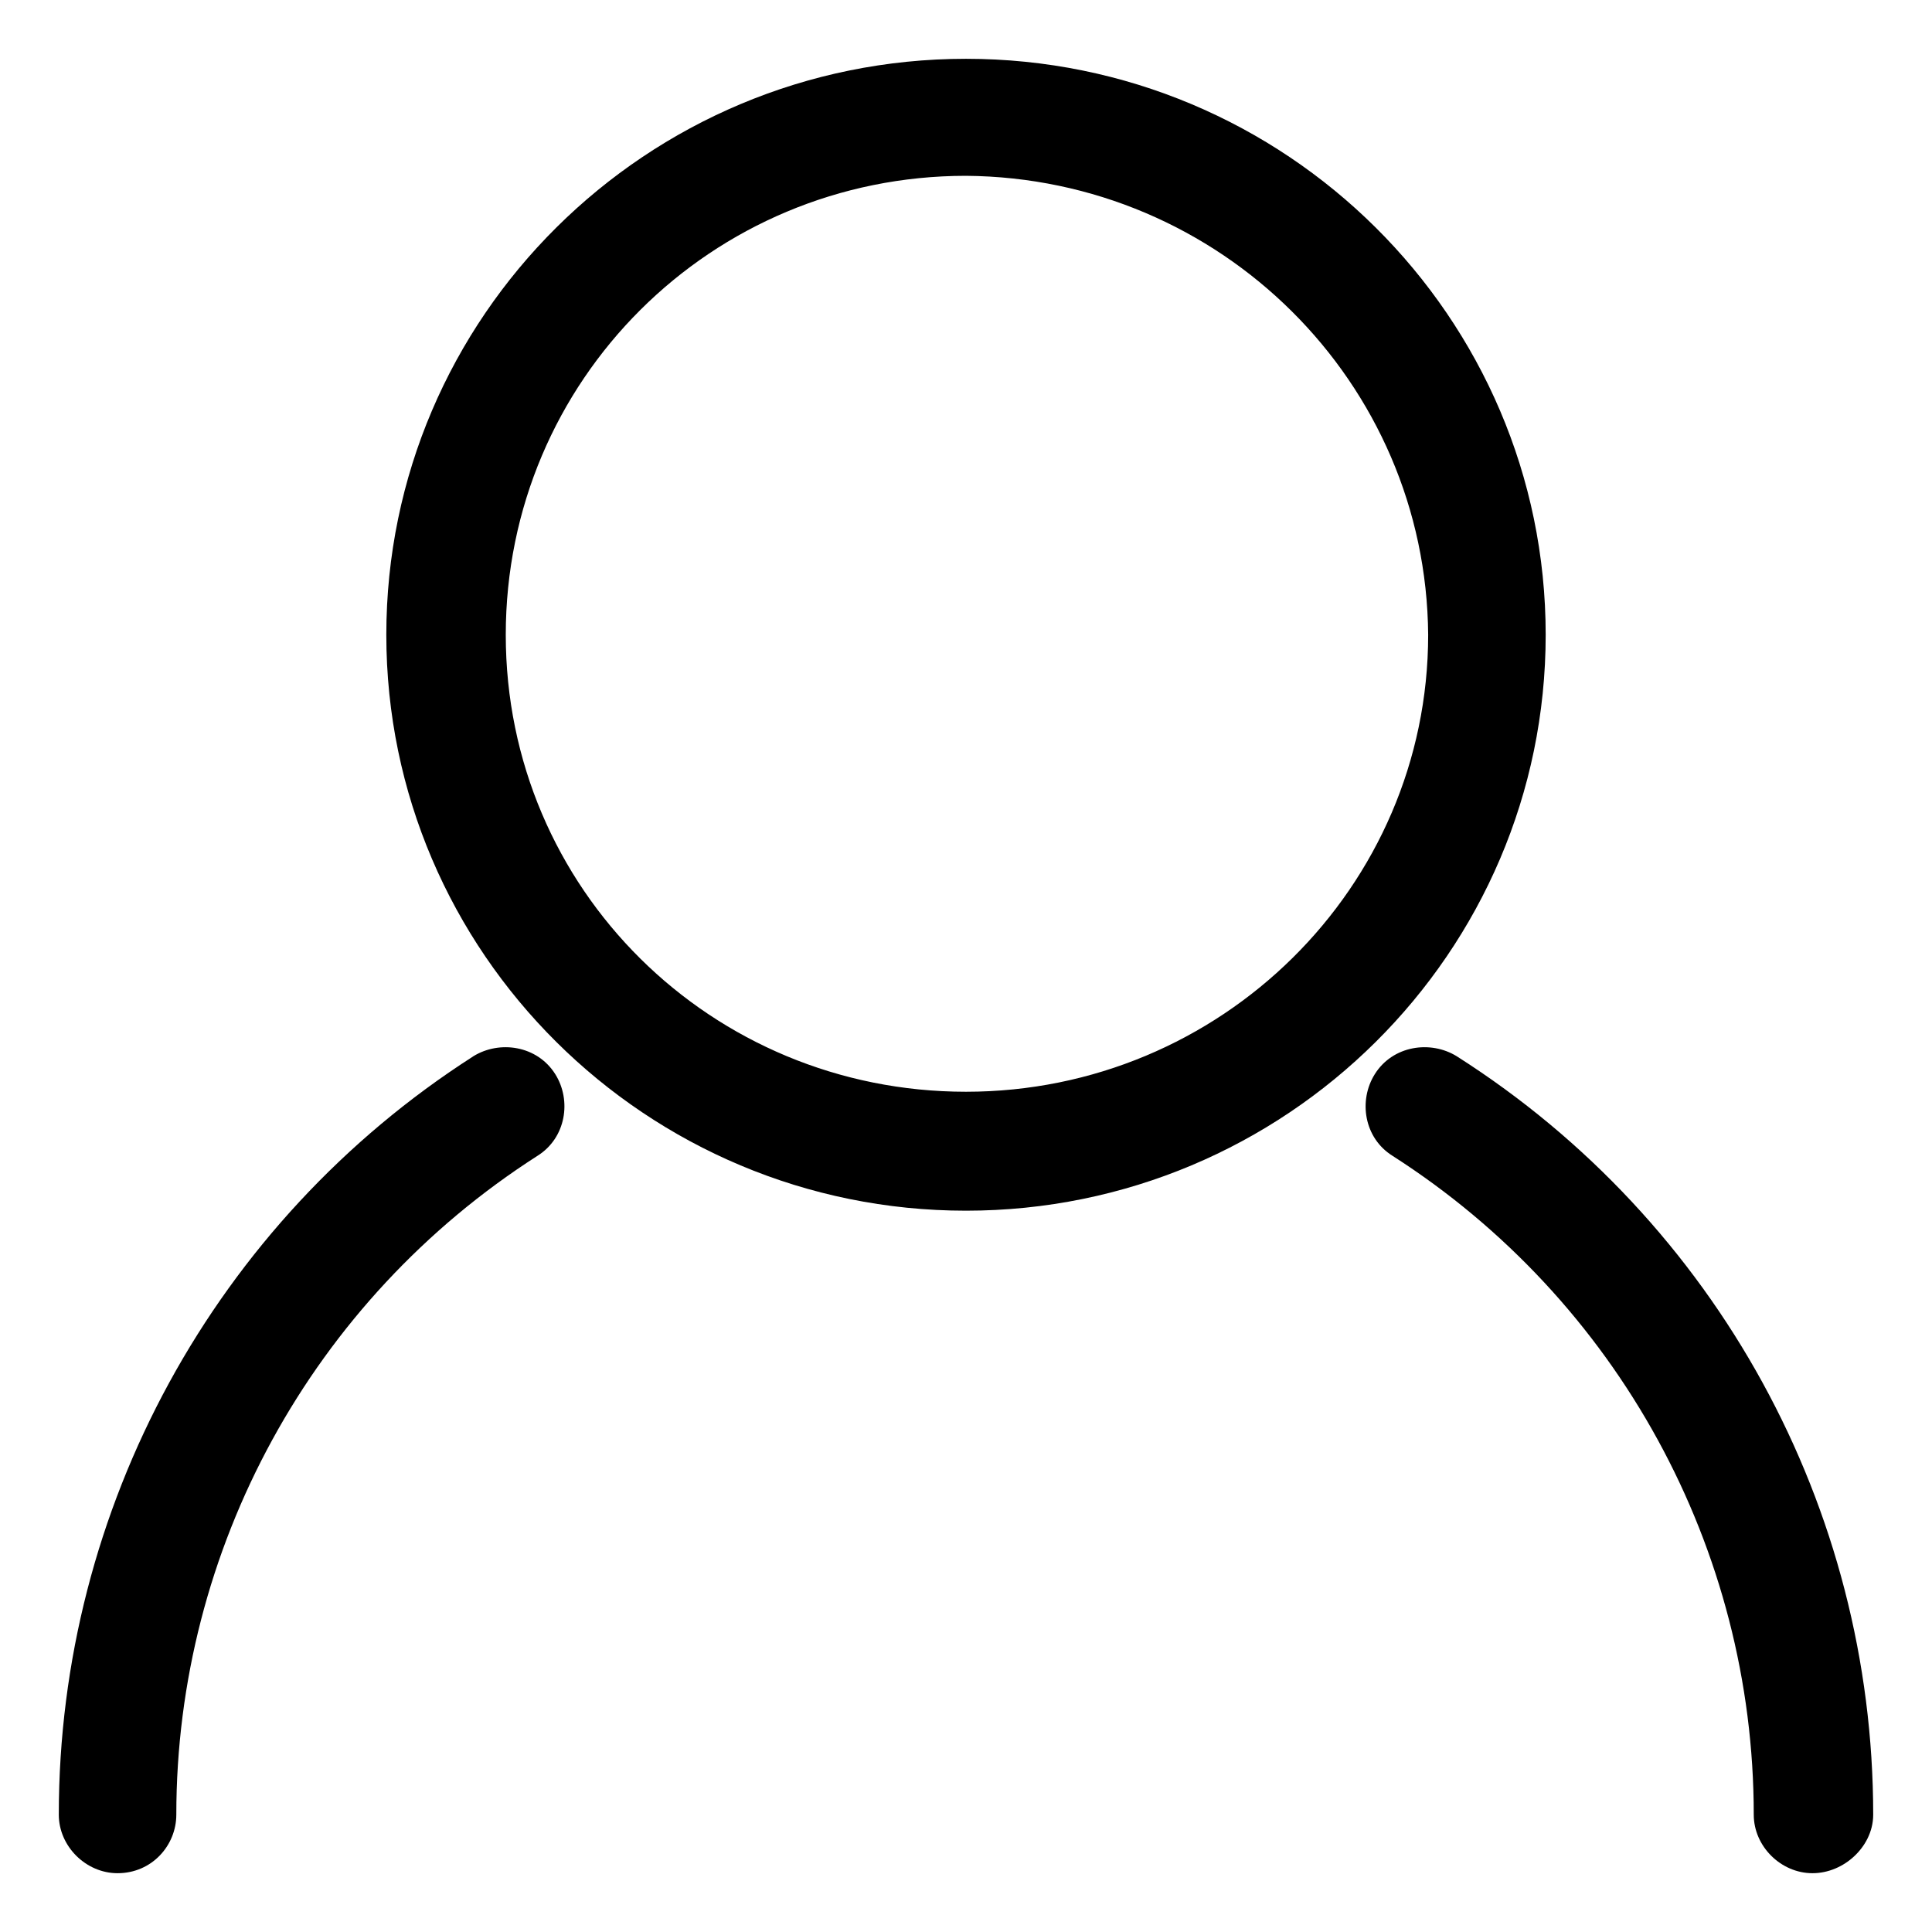
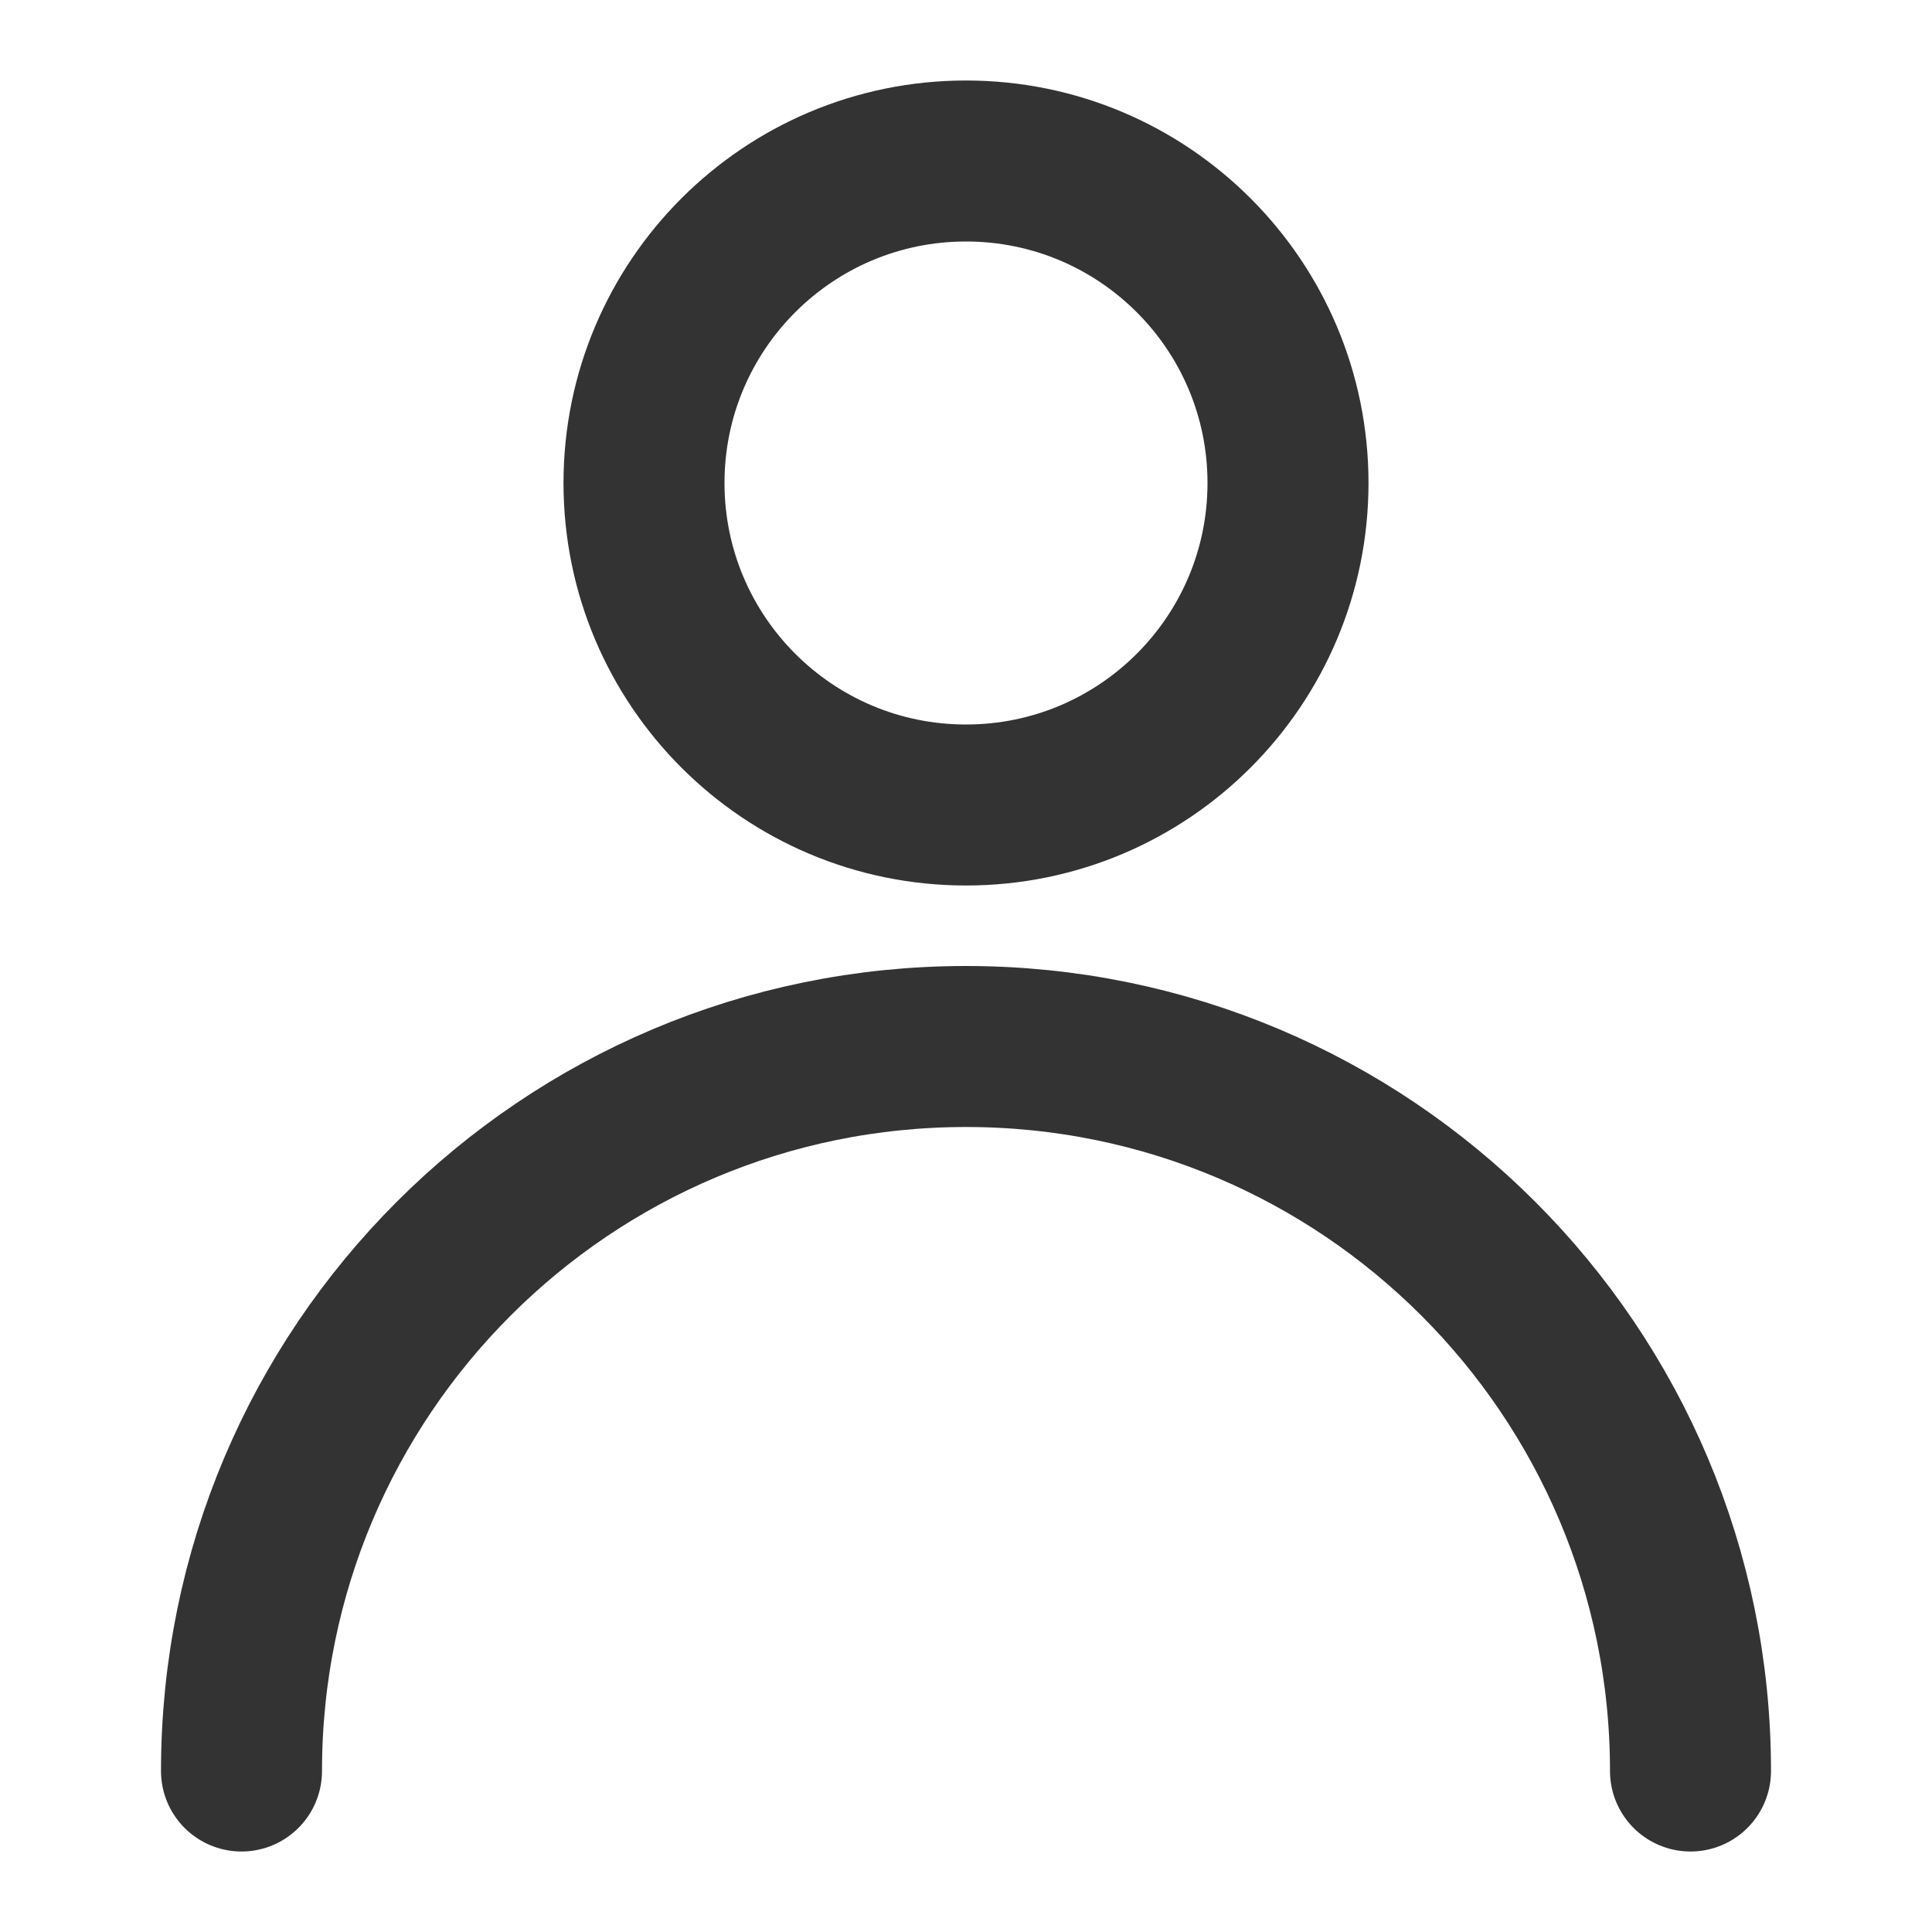
- <svg xmlns="http://www.w3.org/2000/svg" width="23" height="23" viewBox="0 0 23 23" class="fill-inherit">
-   <path d="M17.346 12.577L17.346 12.577L17.343 12.575C17.03 12.381 16.581 12.446 16.367 12.787C16.17 13.1 16.237 13.547 16.578 13.76C19.263 15.479 20.878 18.44 20.878 21.603C20.878 21.981 21.202 22.3 21.577 22.3C21.769 22.3 21.945 22.218 22.071 22.101C22.197 21.985 22.3 21.81 22.3 21.603C22.3 17.954 20.439 14.546 17.346 12.577ZM5.634 12.575L5.634 12.575L5.63 12.578C2.561 14.546 0.7 17.955 0.7 21.603C0.7 21.981 1.024 22.3 1.399 22.3C1.809 22.3 2.099 21.969 2.099 21.603C2.099 18.44 3.714 15.479 6.398 13.76C6.739 13.547 6.807 13.1 6.61 12.787C6.395 12.446 5.947 12.381 5.634 12.575ZM4.599 7.557C4.599 11.341 7.695 14.413 11.5 14.413C15.305 14.413 18.401 11.341 18.401 7.557C18.401 3.772 15.305 0.7 11.5 0.7C7.695 0.7 4.599 3.772 4.599 7.557ZM6.021 7.557C6.021 4.527 8.469 2.094 11.499 2.093C14.531 2.116 16.979 4.551 17.002 7.558C17.001 10.562 14.532 12.997 11.5 12.997C8.468 12.997 6.021 10.585 6.021 7.557Z" stroke-width="0.6" />
+ <svg xmlns="http://www.w3.org/2000/svg" width="24" height="24" viewBox="0 0 24 24" fill="none">
+   <path d="M12 10C14.209 10 16 8.209 16 6C16 3.791 14.209 2 12 2C9.791 2 8 3.791 8 6C8 8.209 9.791 10 12 10Z" stroke="#333333" stroke-width="2" stroke-linecap="round" stroke-linejoin="round" />
+   <path d="M21 22C21 17.029 16.971 13 12 13C7.029 13 3 17.029 3 22" stroke="#333333" stroke-width="2" stroke-linecap="round" stroke-linejoin="round" />
</svg>
